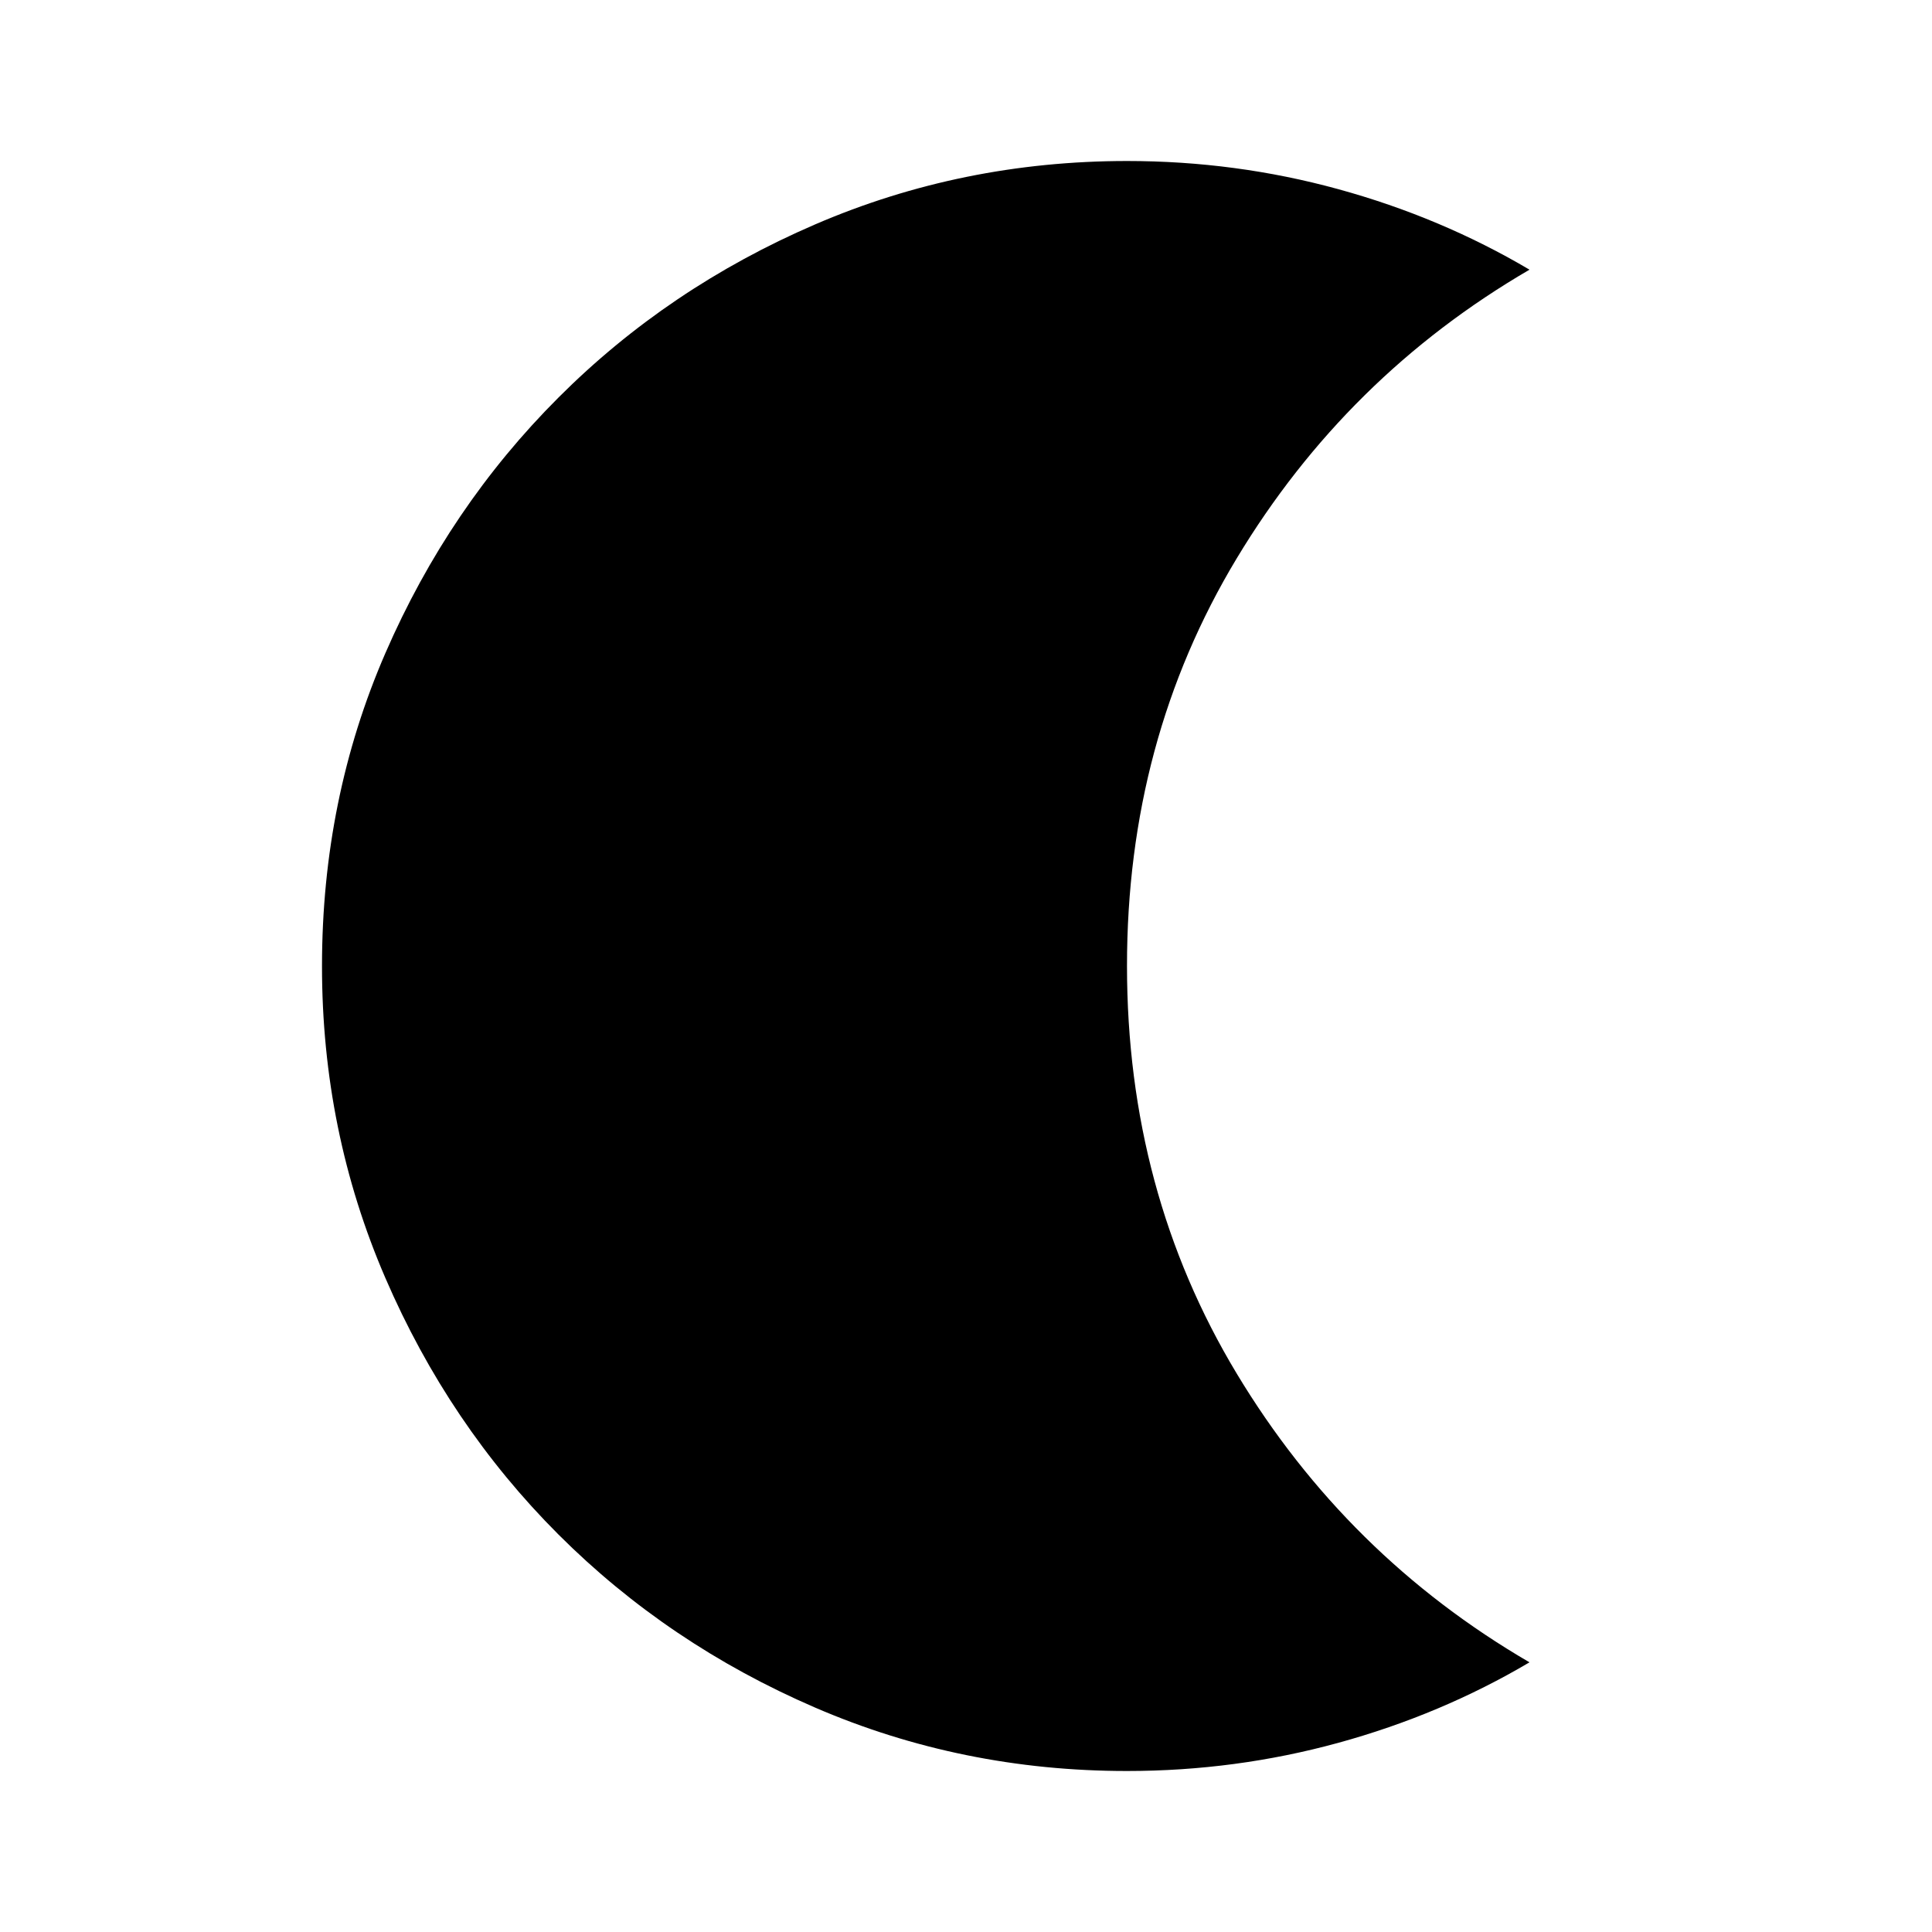
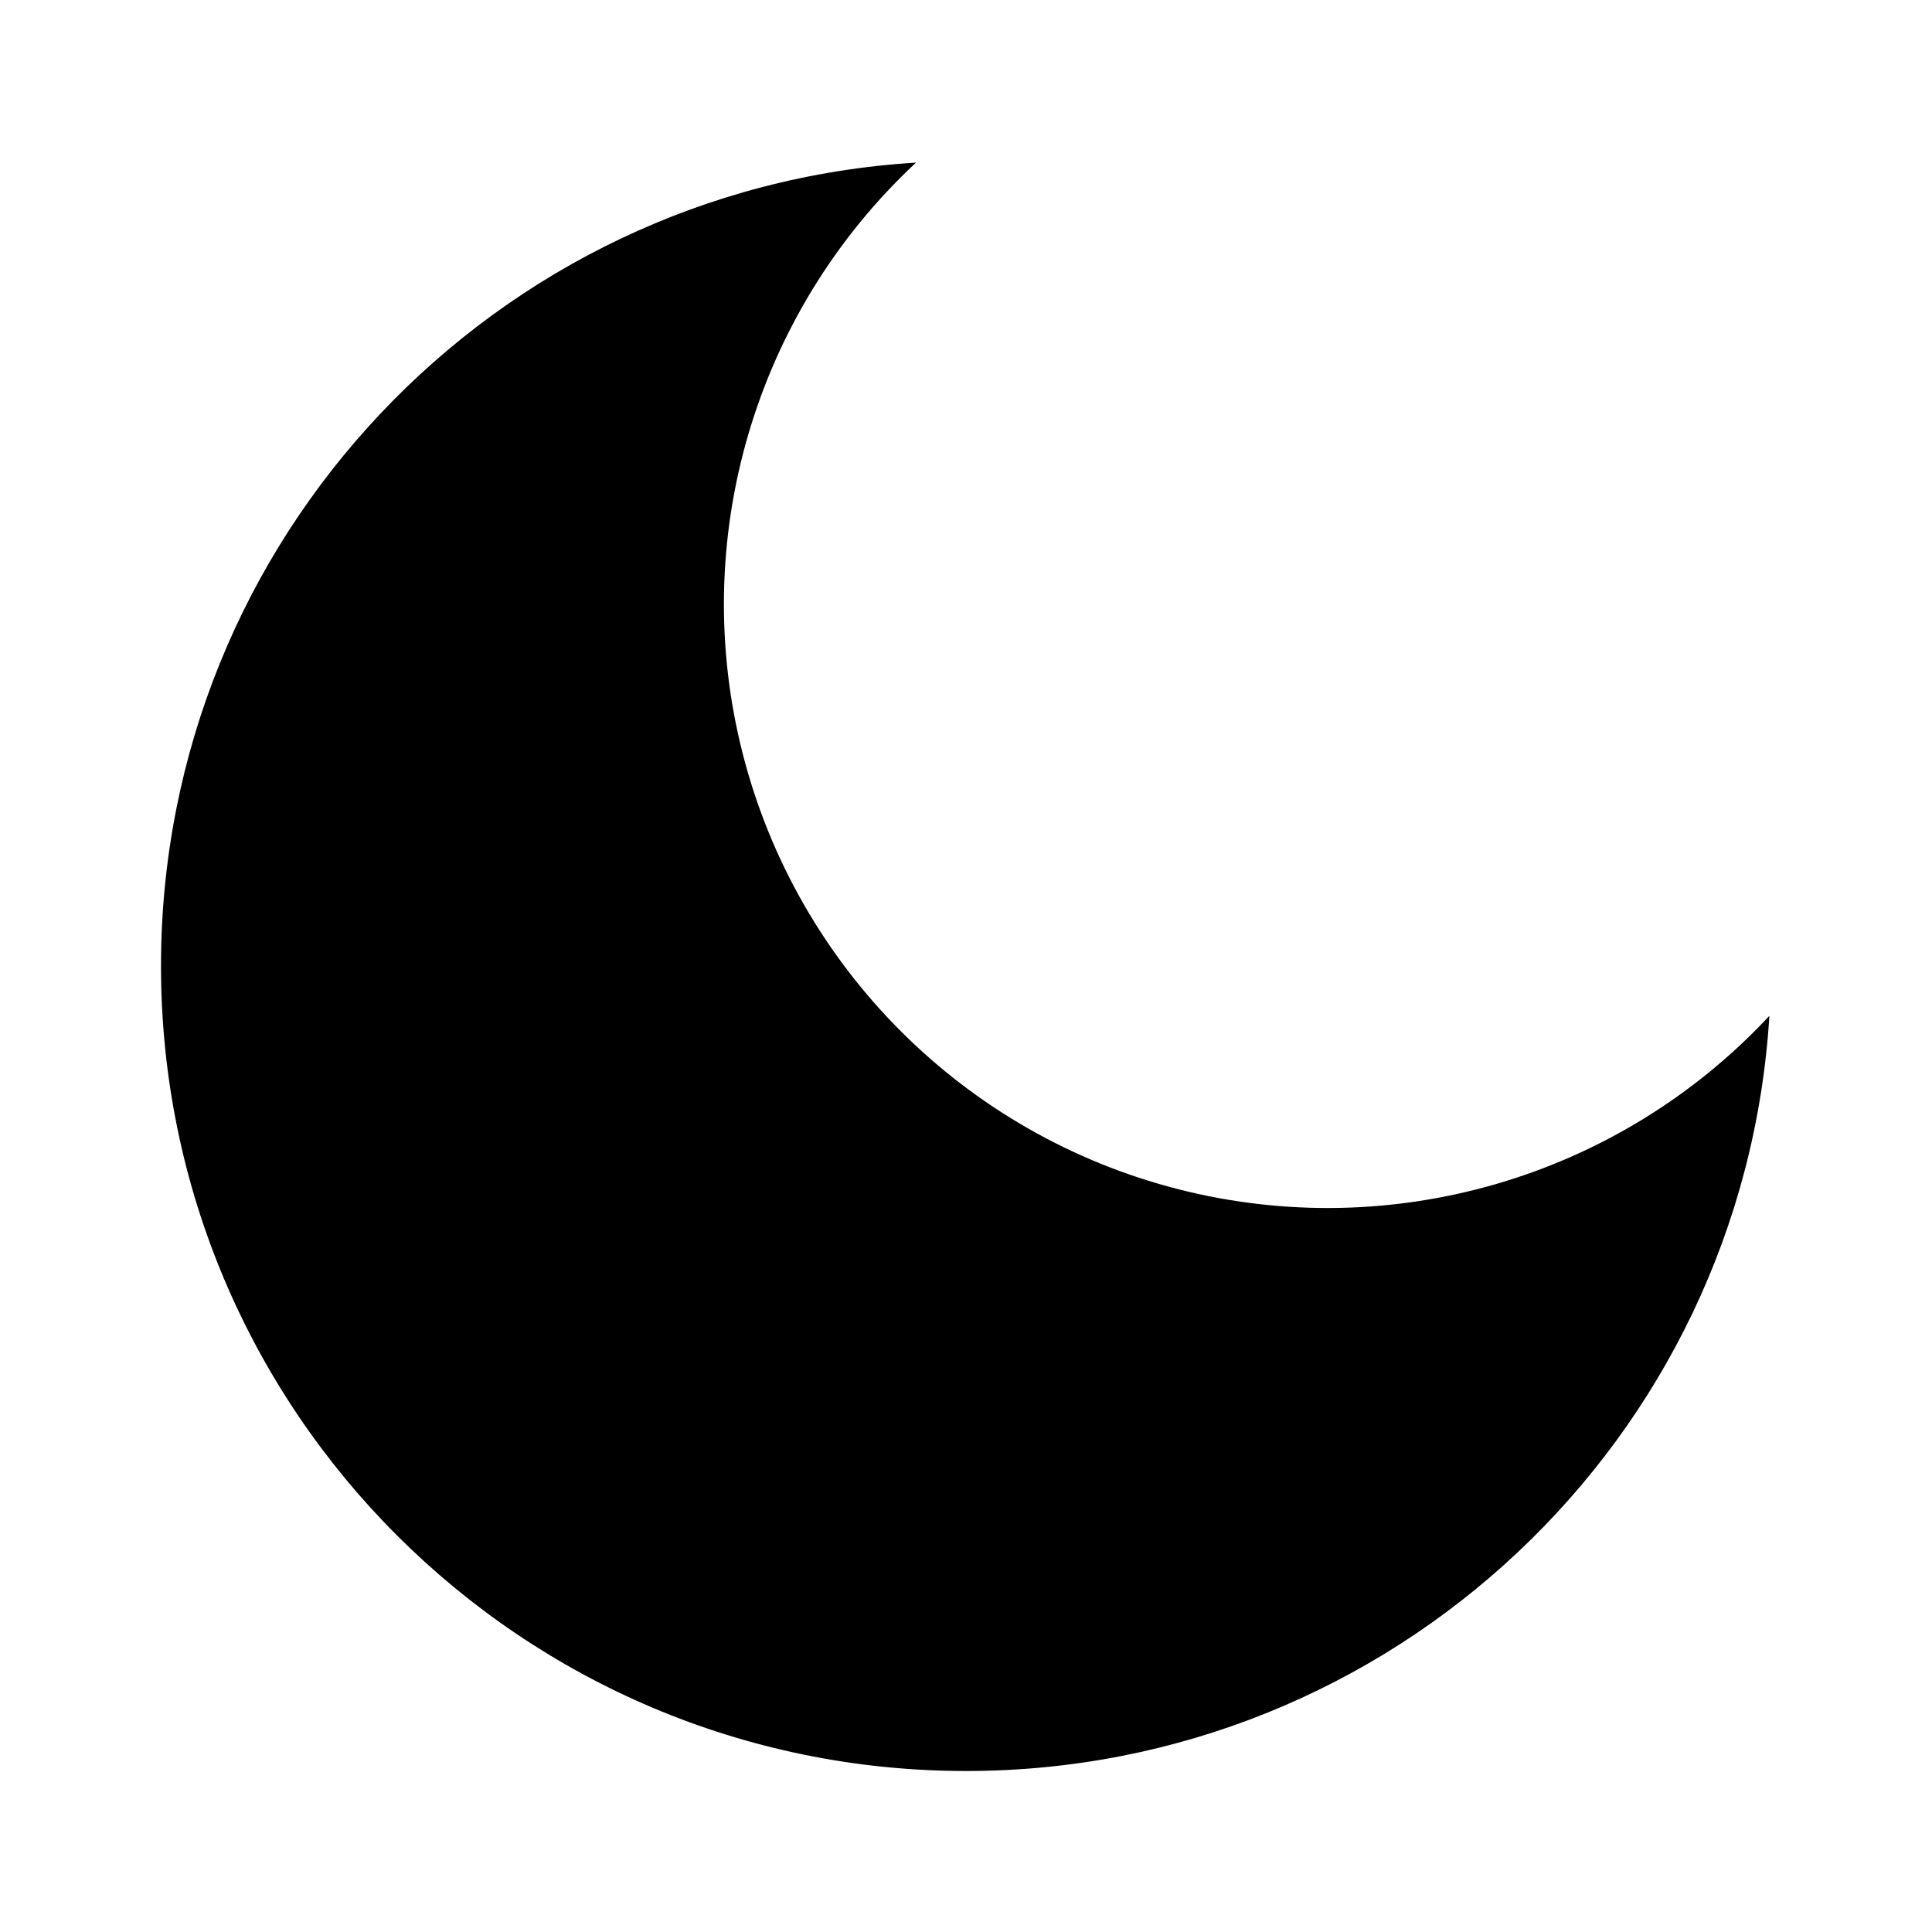
<svg xmlns="http://www.w3.org/2000/svg" width="32" height="32" viewBox="0 0 24 24">
-   <path fill="currentColor" d="M14 22q-2.05 0-3.875-.788t-3.188-2.15q-1.362-1.362-2.15-3.187T4 12q0-2.075.788-3.888t2.15-3.174q1.362-1.363 3.187-2.15T14 2q1.35 0 2.625.35t2.375 1q-2.275 1.325-3.638 3.588T14 12q0 2.8 1.363 5.063T19 20.65q-1.1.65-2.375 1T14 22Z" />
+   <path fill="currentColor" d="M11.38 2.019a7.5 7.5 0 1 0 10.6 10.6A9.996 9.996 0 0 1 12.001 22C6.477 22 2 17.523 2 12c0-5.315 4.146-9.66 9.38-9.98Z" />
</svg>
